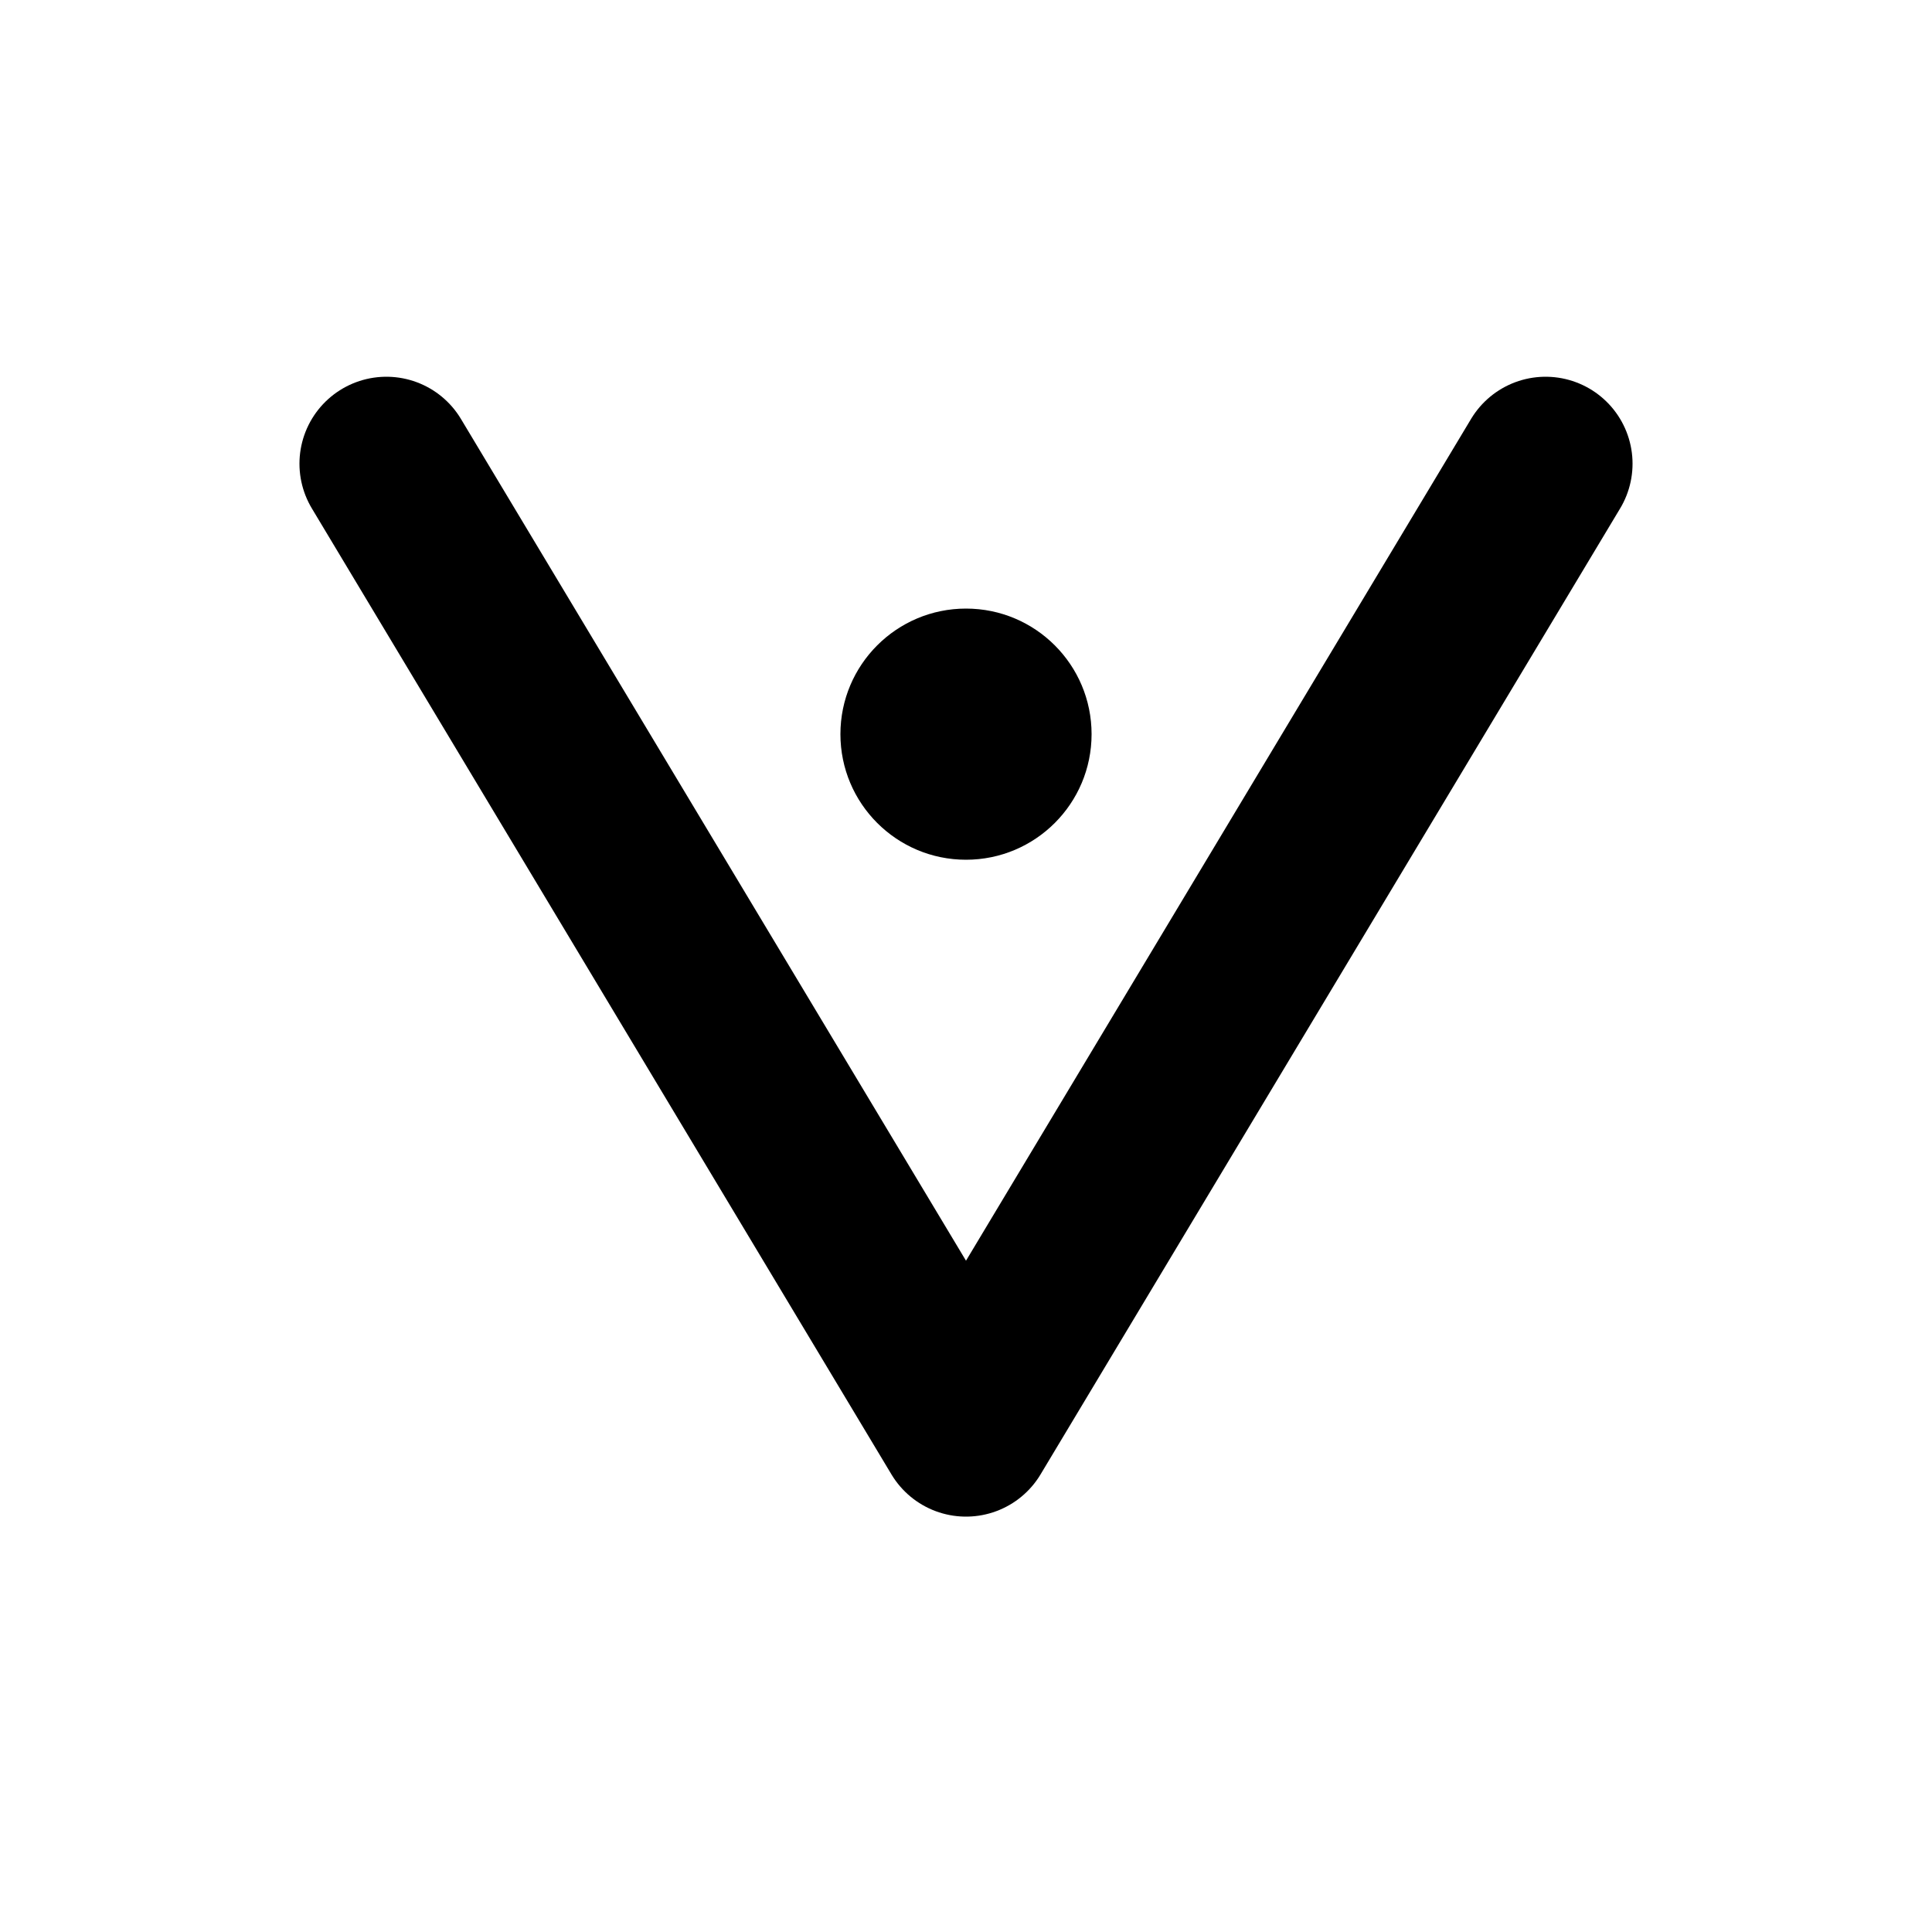
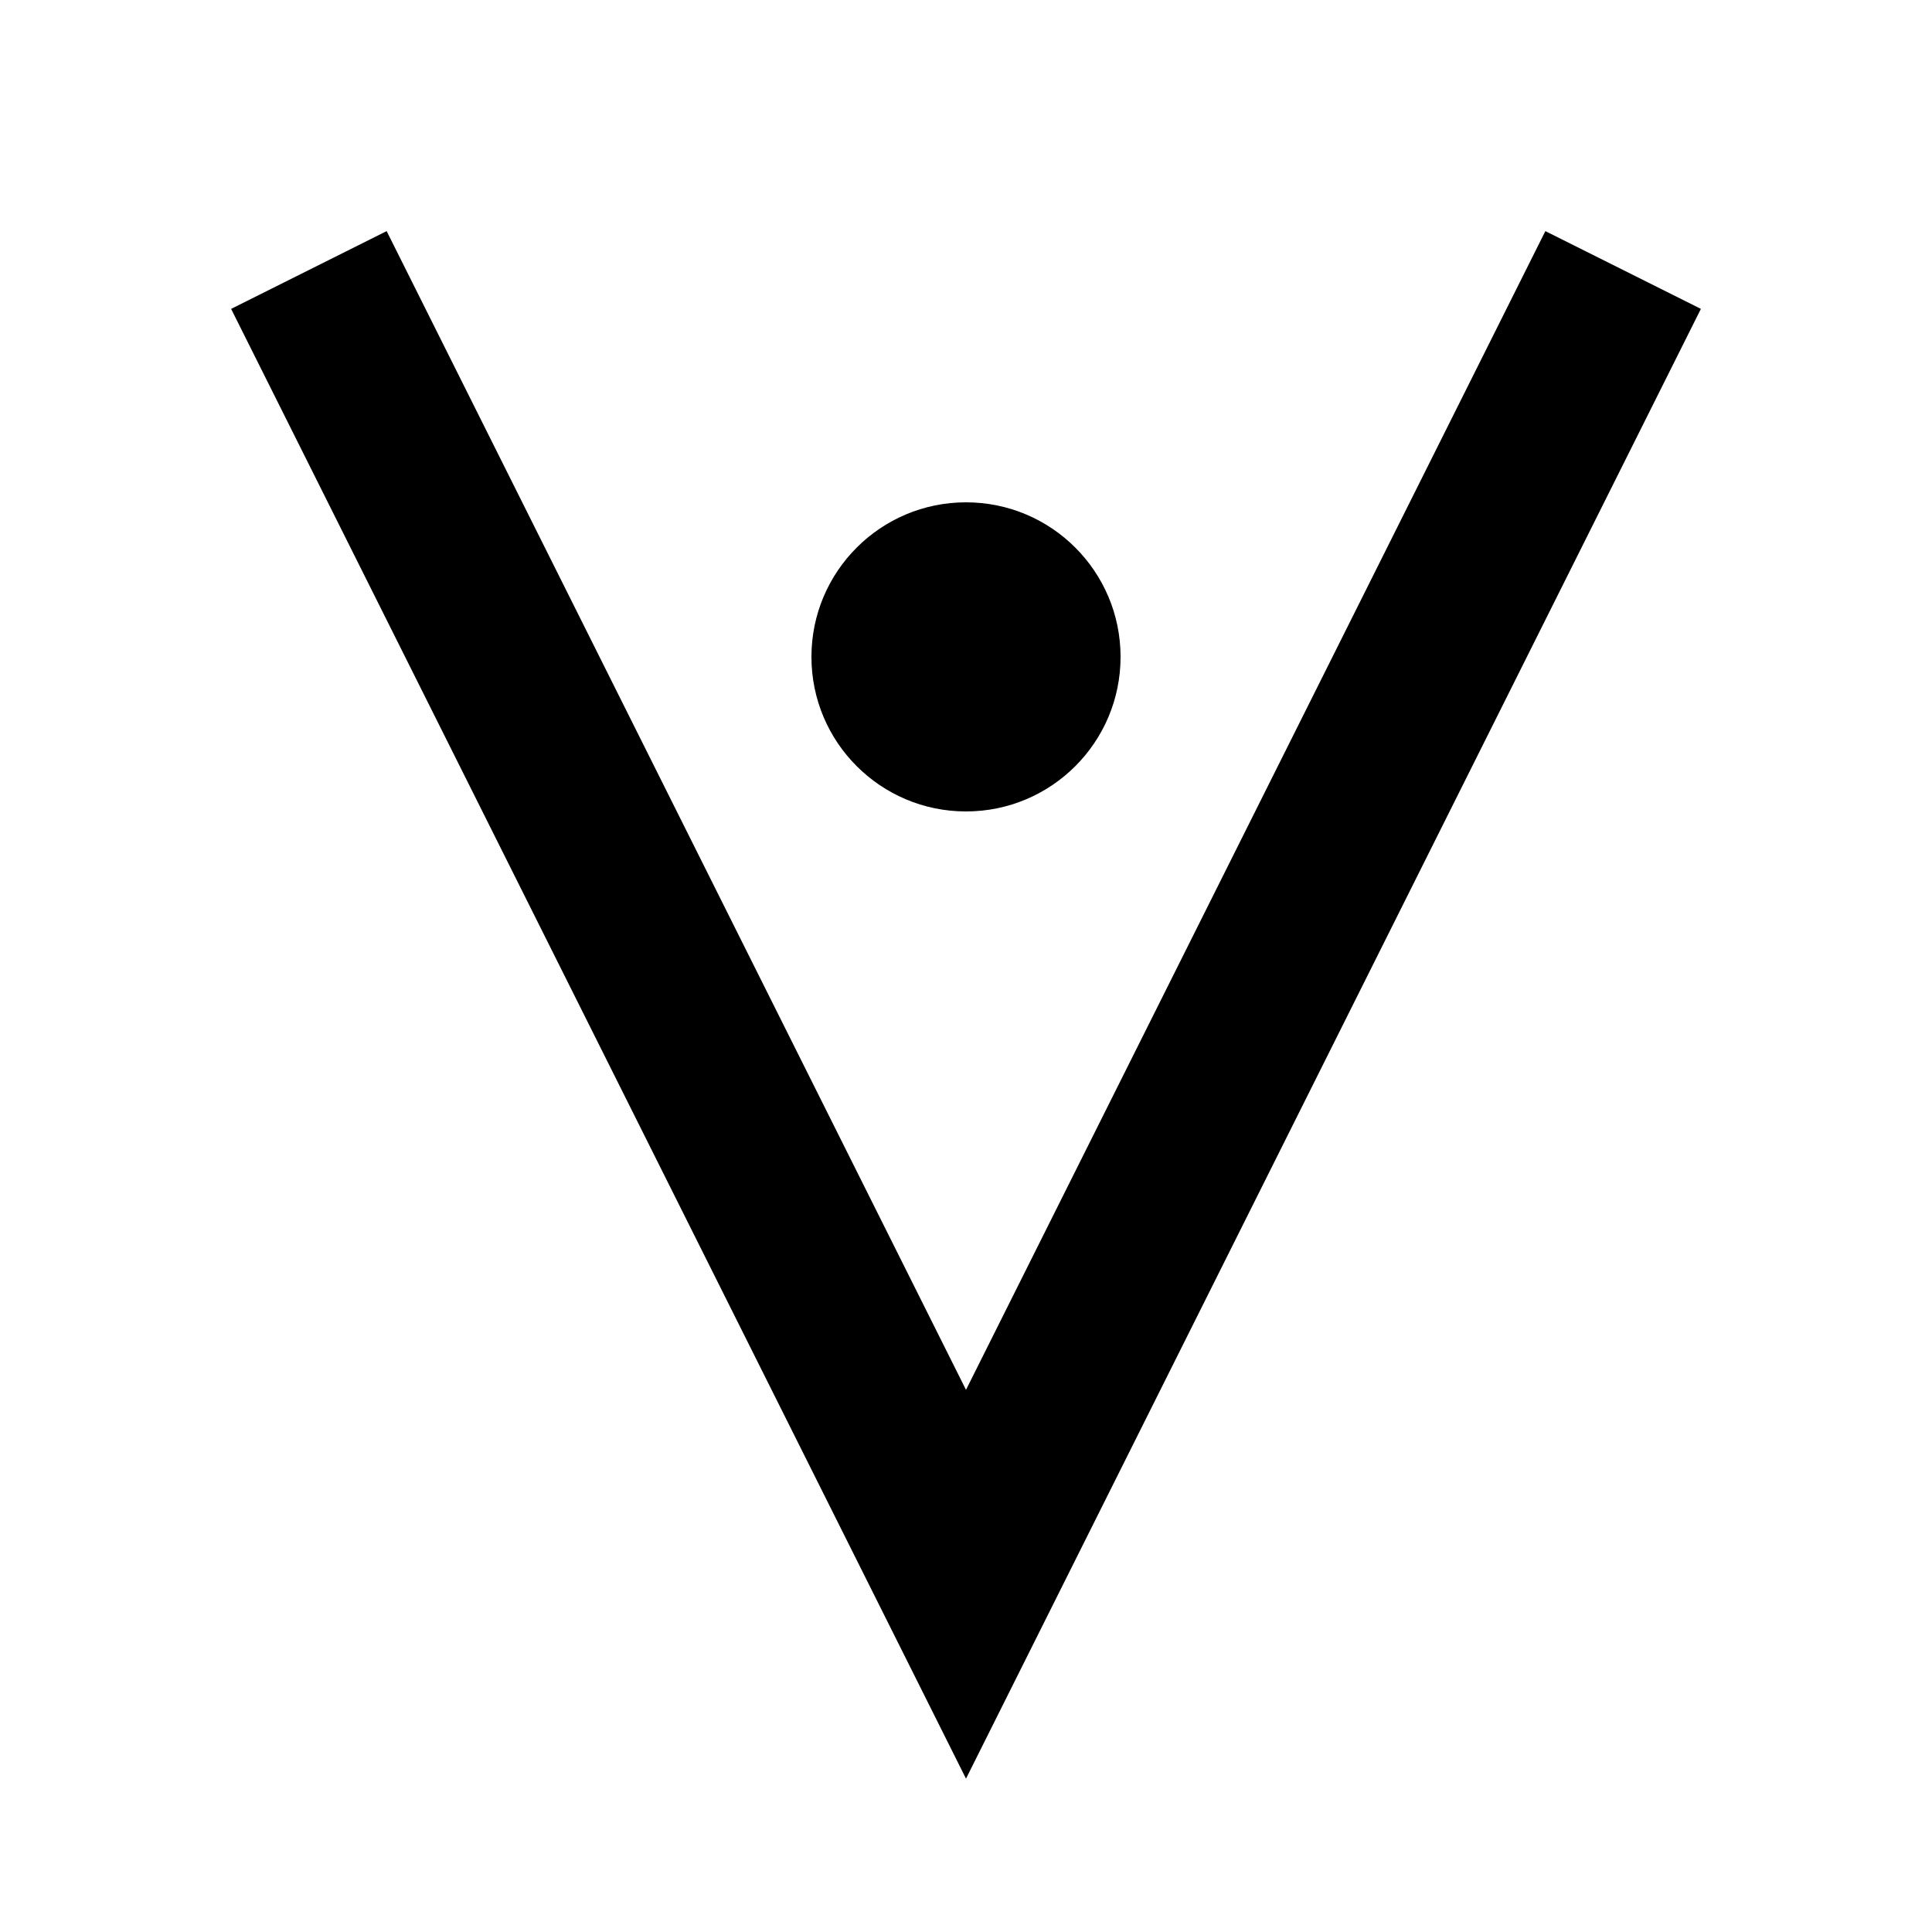
- <svg xmlns="http://www.w3.org/2000/svg" viewBox="0 0 100 100" fill="none" stroke="currentColor" stroke-width="9" stroke-linecap="round" stroke-linejoin="round">
-   <path d="M 20 24 L 50 74 L 80 24" />
-   <circle cx="50" cy="38" r="6.5" fill="currentColor" stroke="none" />
+ <svg xmlns="http://www.w3.org/2000/svg" viewBox="0 0 100 100" fill="none" stroke="currentColor" stroke-width="9" stroke-linecap="square" stroke-linejoin="miter">
+   <path d="M 18 18 L 50 82 L 82 18" />
+   <circle cx="50" cy="34" r="8.0" fill="currentColor" stroke="none" />
</svg>
